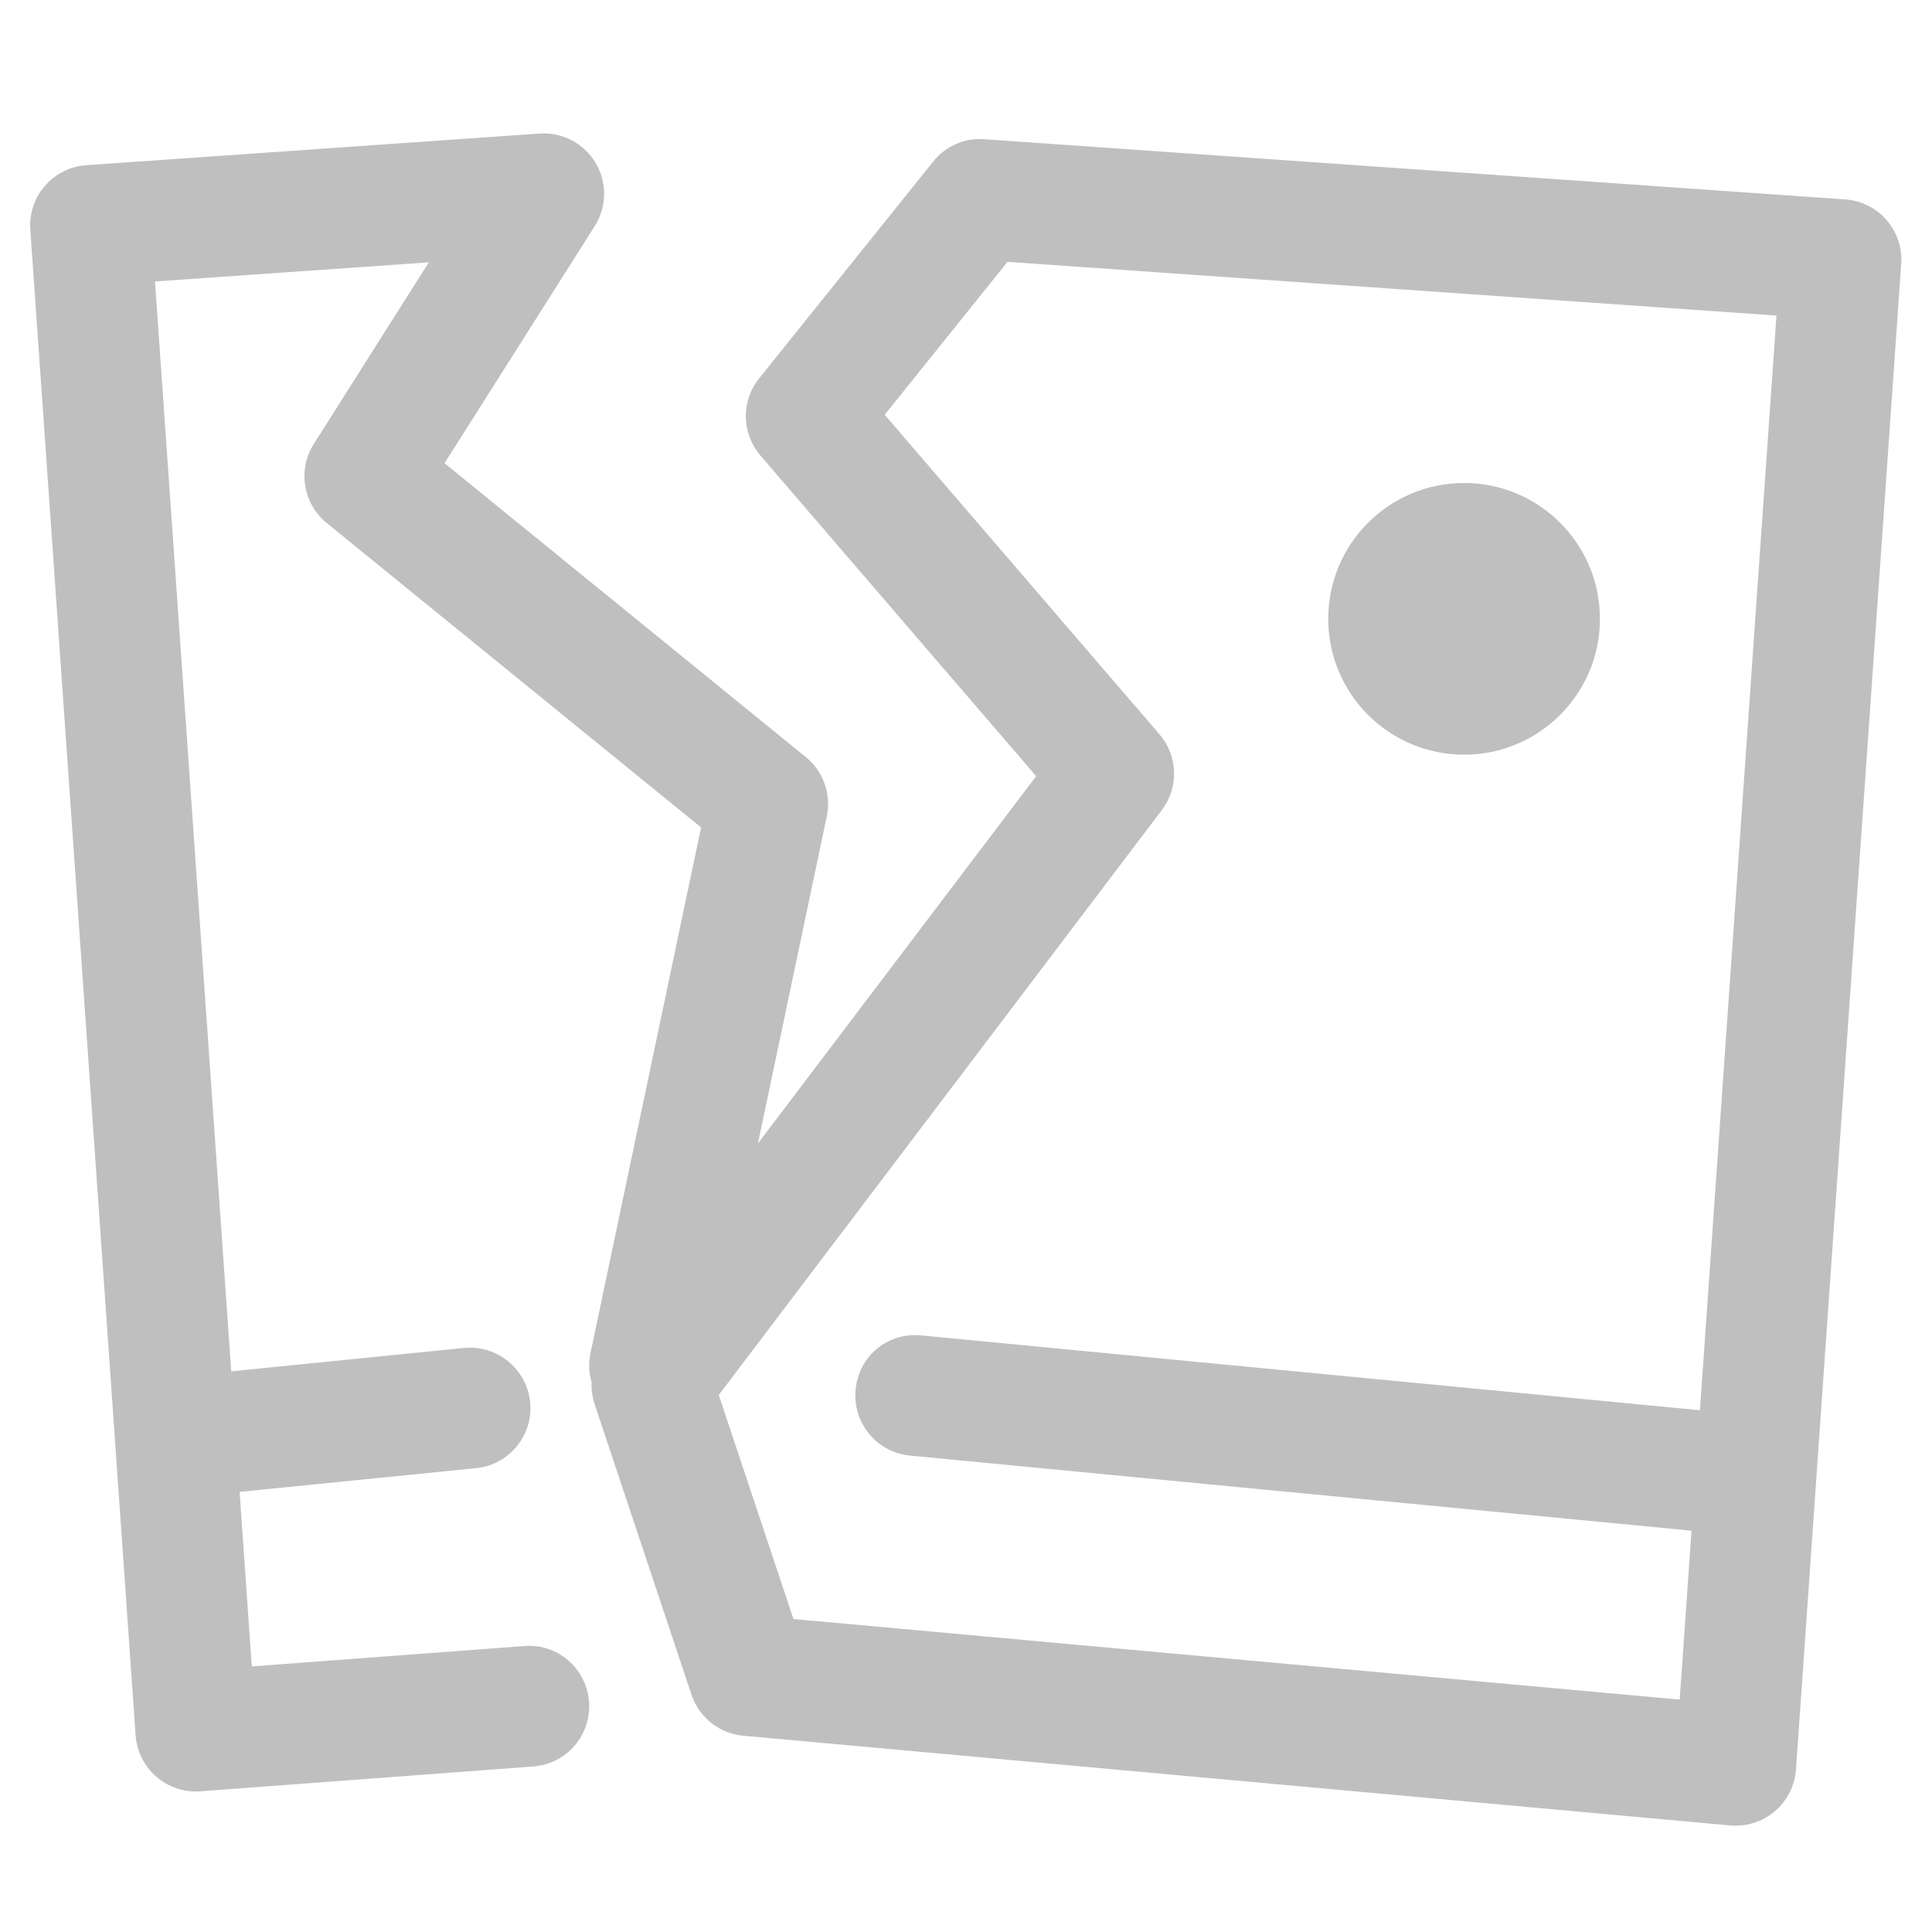
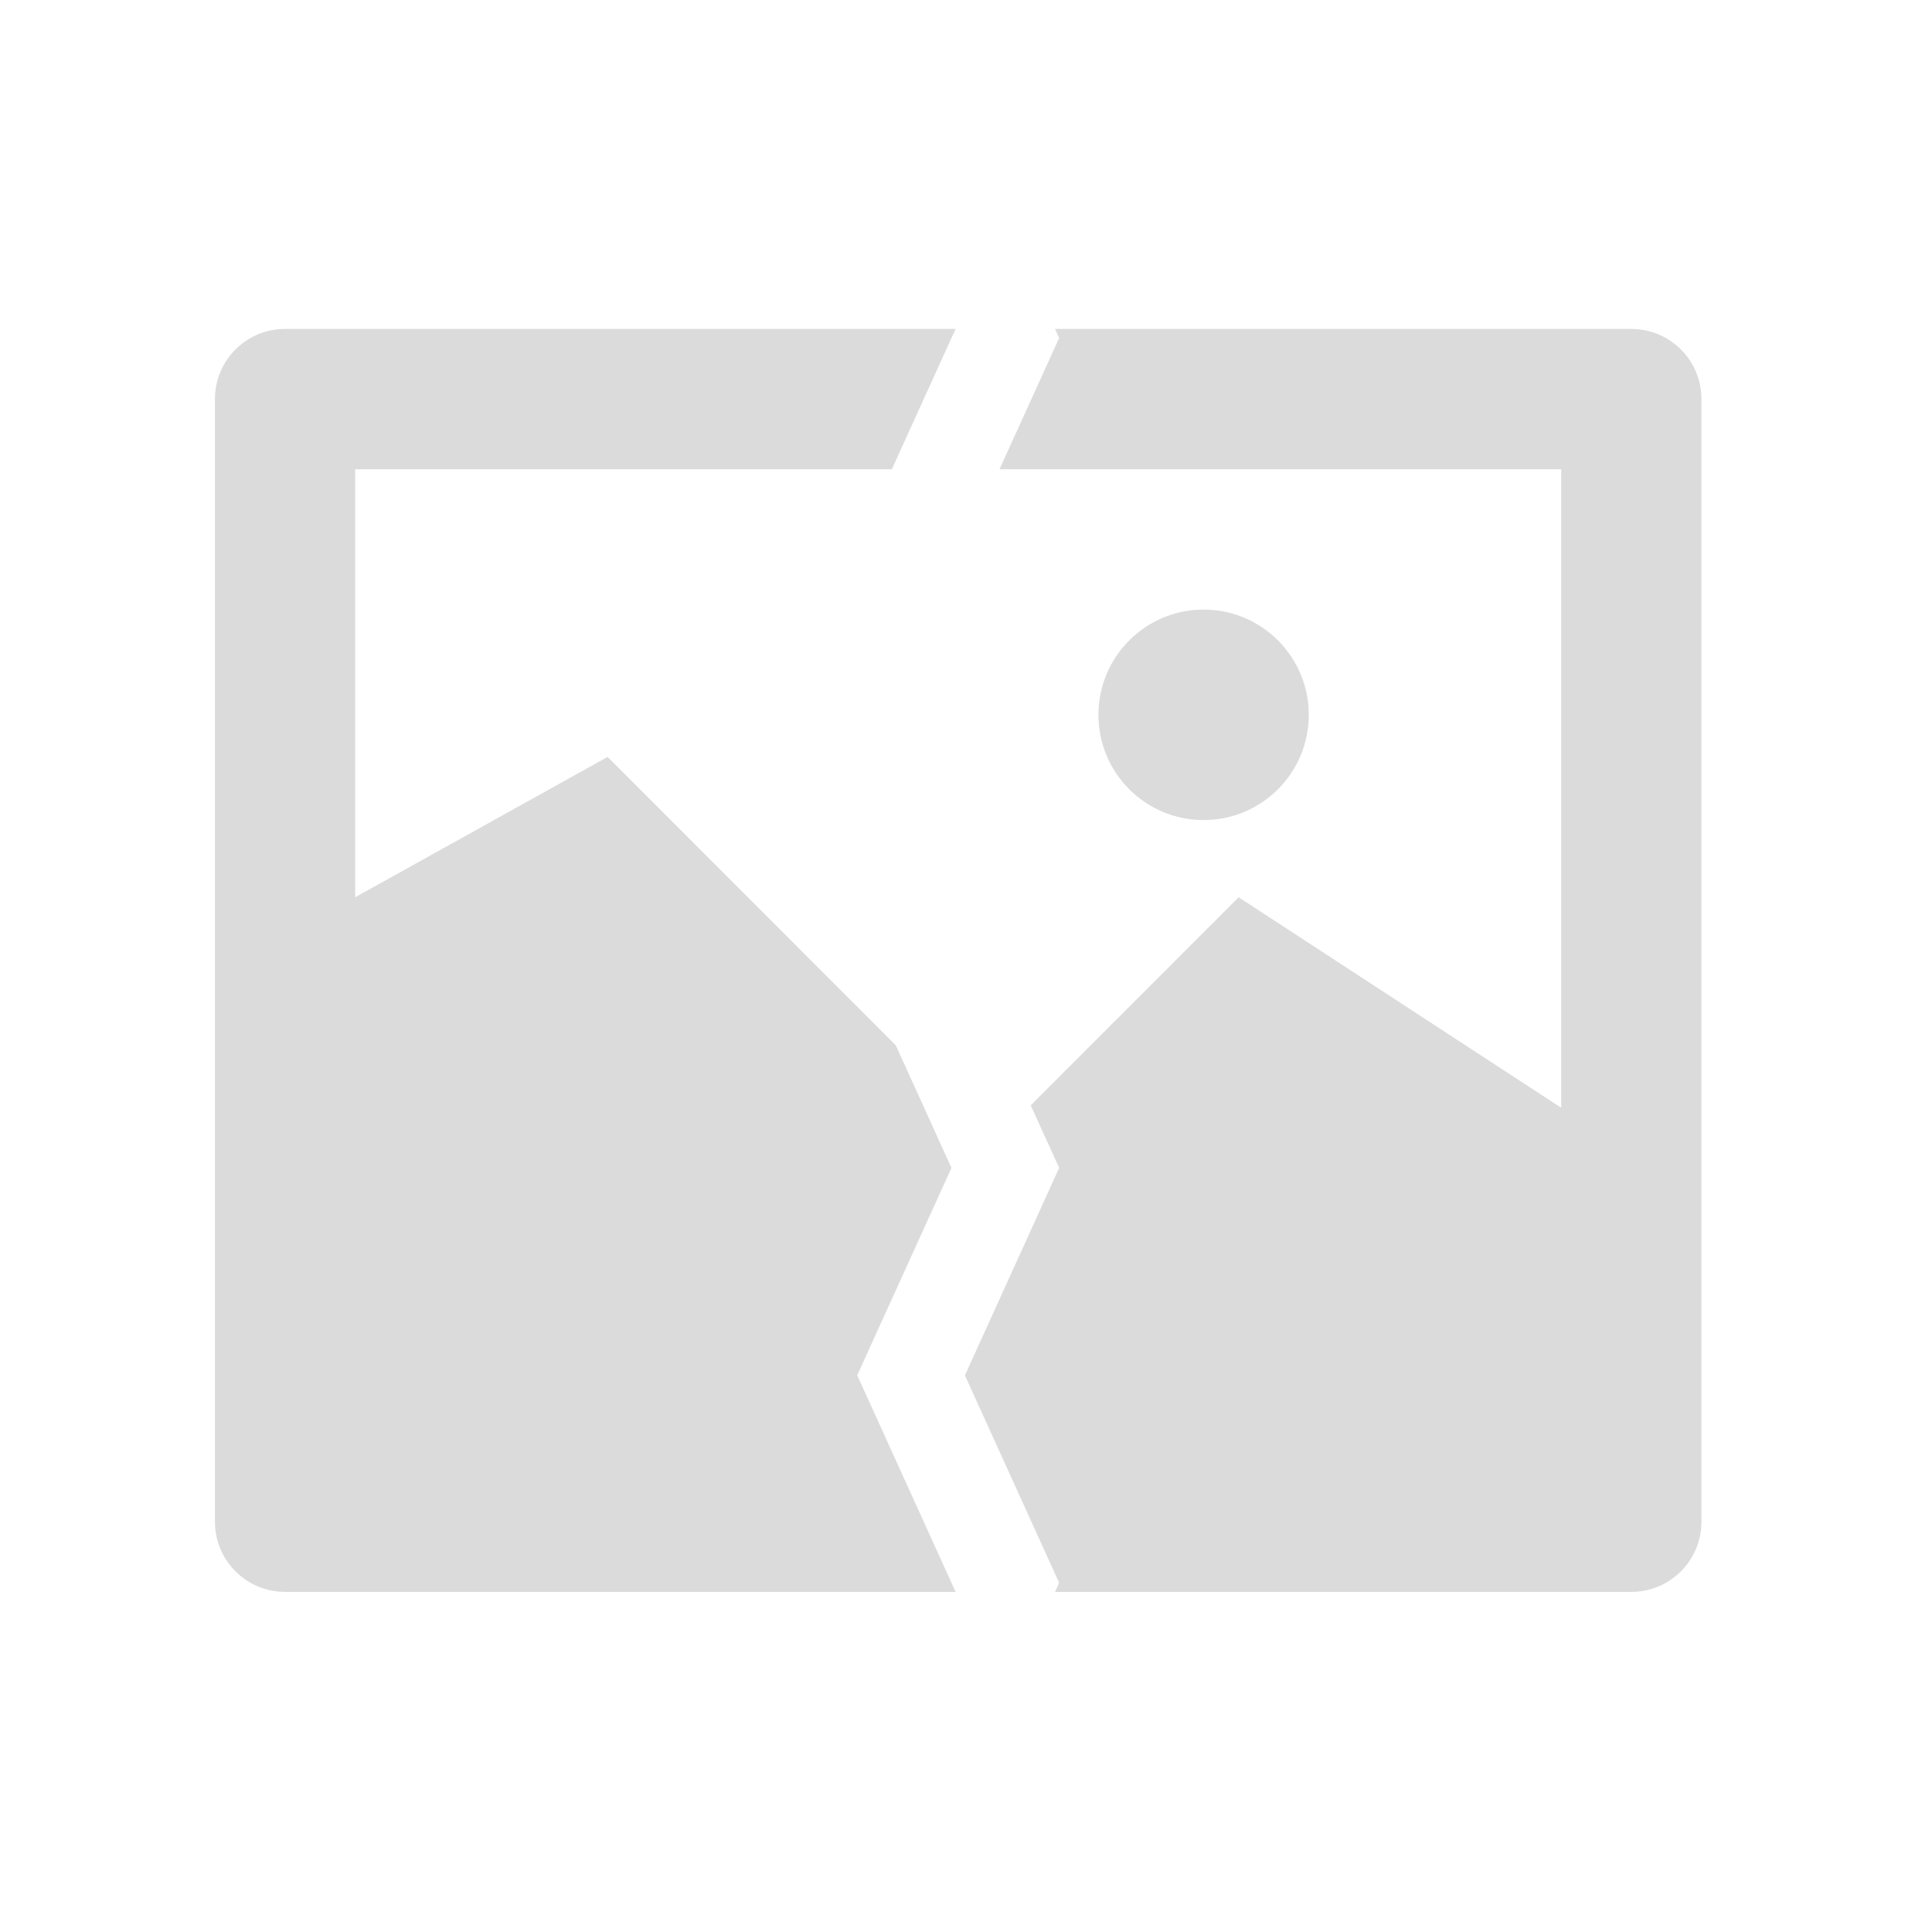
- <svg xmlns="http://www.w3.org/2000/svg" t="1677752000389" viewBox="0 0 1024 1024" version="1.1" p-id="1746" width="100" height="100">
-   <path d="M776 328m-72 0a72 72 0 1 0 144 0 72 72 0 1 0-144 0Z" p-id="1747" fill="#bfbfbf" />
-   <path d="M999.904 116.608a32 32 0 0 0-21.952-10.912l-456.192-31.904a31.552 31.552 0 0 0-27.2 11.904l-92.192 114.848a32 32 0 0 0 0.672 40.896l146.144 169.952-147.456 194.656 36.48-173.376a32 32 0 0 0-11.136-31.424L235.616 245.504l79.616-125.696a32 32 0 0 0-29.28-49.024l-240.192 16.768a32 32 0 0 0-29.696 34.176l55.808 798.016a32.064 32.064 0 0 0 34.304 29.696l176.512-13.184c17.632-1.312 30.848-16.672 29.504-34.272s-16.576-31.04-34.304-29.536l-144.448 10.784-6.432-92.512 125.312-12.576a32 32 0 0 0 28.672-35.04 32.16 32.16 0 0 0-35.04-28.672l-123.392 12.416L82.144 149.184l145.152-10.144-60.96 96.224a32 32 0 0 0 6.848 41.952l198.4 161.344-58.752 279.296a30.912 30.912 0 0 0 0.736 14.752 31.68 31.68 0 0 0 1.408 11.04l51.52 154.56a31.968 31.968 0 0 0 27.456 21.76l523.104 47.552a32.064 32.064 0 0 0 34.848-29.632L1007.68 139.84a32.064 32.064 0 0 0-7.776-23.232z m-98.912 630.848l-412.576-39.648a31.52 31.52 0 0 0-34.912 28.768 32 32 0 0 0 28.8 34.912l414.24 39.808-6.272 89.536-469.728-42.72-39.584-118.72 234.816-310.016a31.936 31.936 0 0 0-1.248-40.192L468.896 219.84l65.088-81.056 407.584 28.48-40.576 580.192z" p-id="1748" fill="#bfbfbf" />
+ <svg xmlns="http://www.w3.org/2000/svg" t="1678437312171" viewBox="0 0 1161 1024" version="1.1" p-id="2506" width="32" height="32">
+   <path d="M574.255 129.164l-38.318 84.325H213.436v257.205l151.69-84.331L538.315 559.672l33.448 73.659-56.633 124.623 59.118 130.164H171.303a42.152 42.152 0 0 1-42.139-42.166V171.33a42.152 42.152 0 0 1 42.139-42.166h402.951z m406.055 0a42.152 42.152 0 0 1 42.138 42.166v674.624a42.152 42.152 0 0 1-42.138 42.166H633.997l2.486-5.447-56.639-124.67 56.639-124.67-17.086-37.605 124.951-125.033 193.83 126.49V213.495l-337.534-0.006 35.839-78.878-2.479-5.447h346.306zM723.285 297.819c34.906 0 63.202 28.317 63.202 63.249 0 34.925-28.296 63.242-63.202 63.242-34.912 0-63.201-28.317-63.201-63.242s28.289-63.249 63.202-63.249z" fill="#DBDBDB" p-id="2507" />
</svg>
